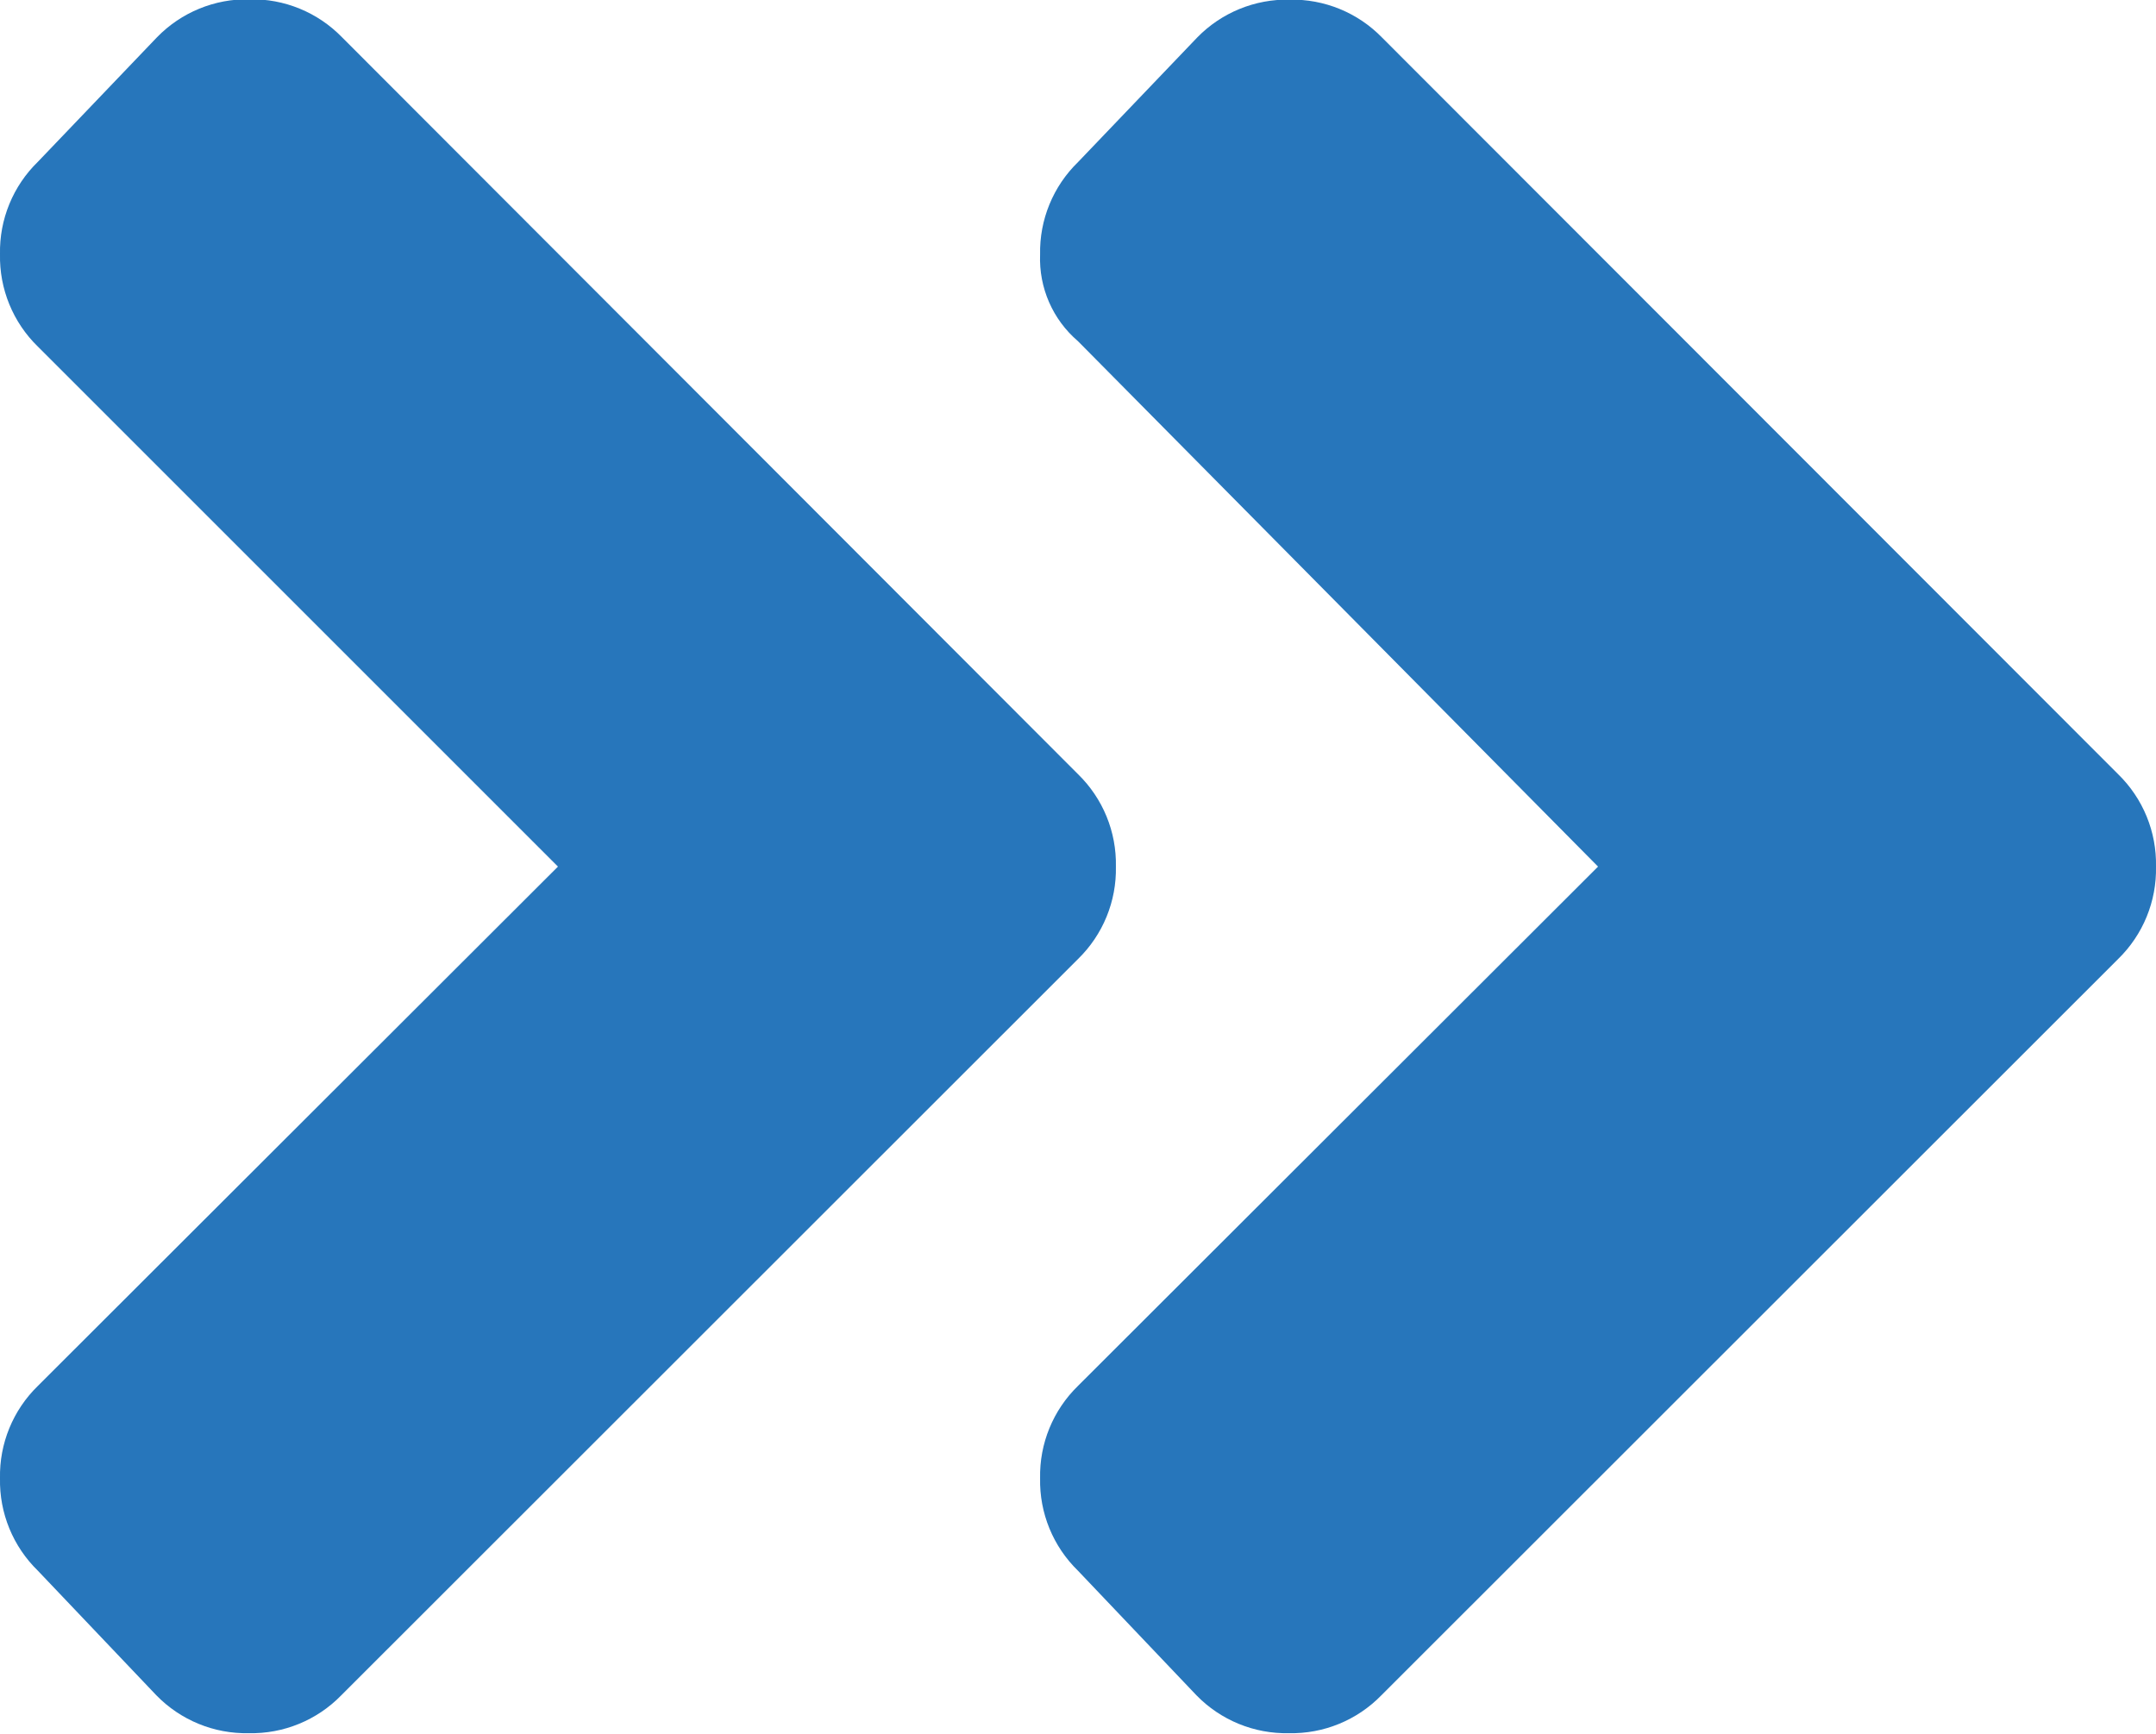
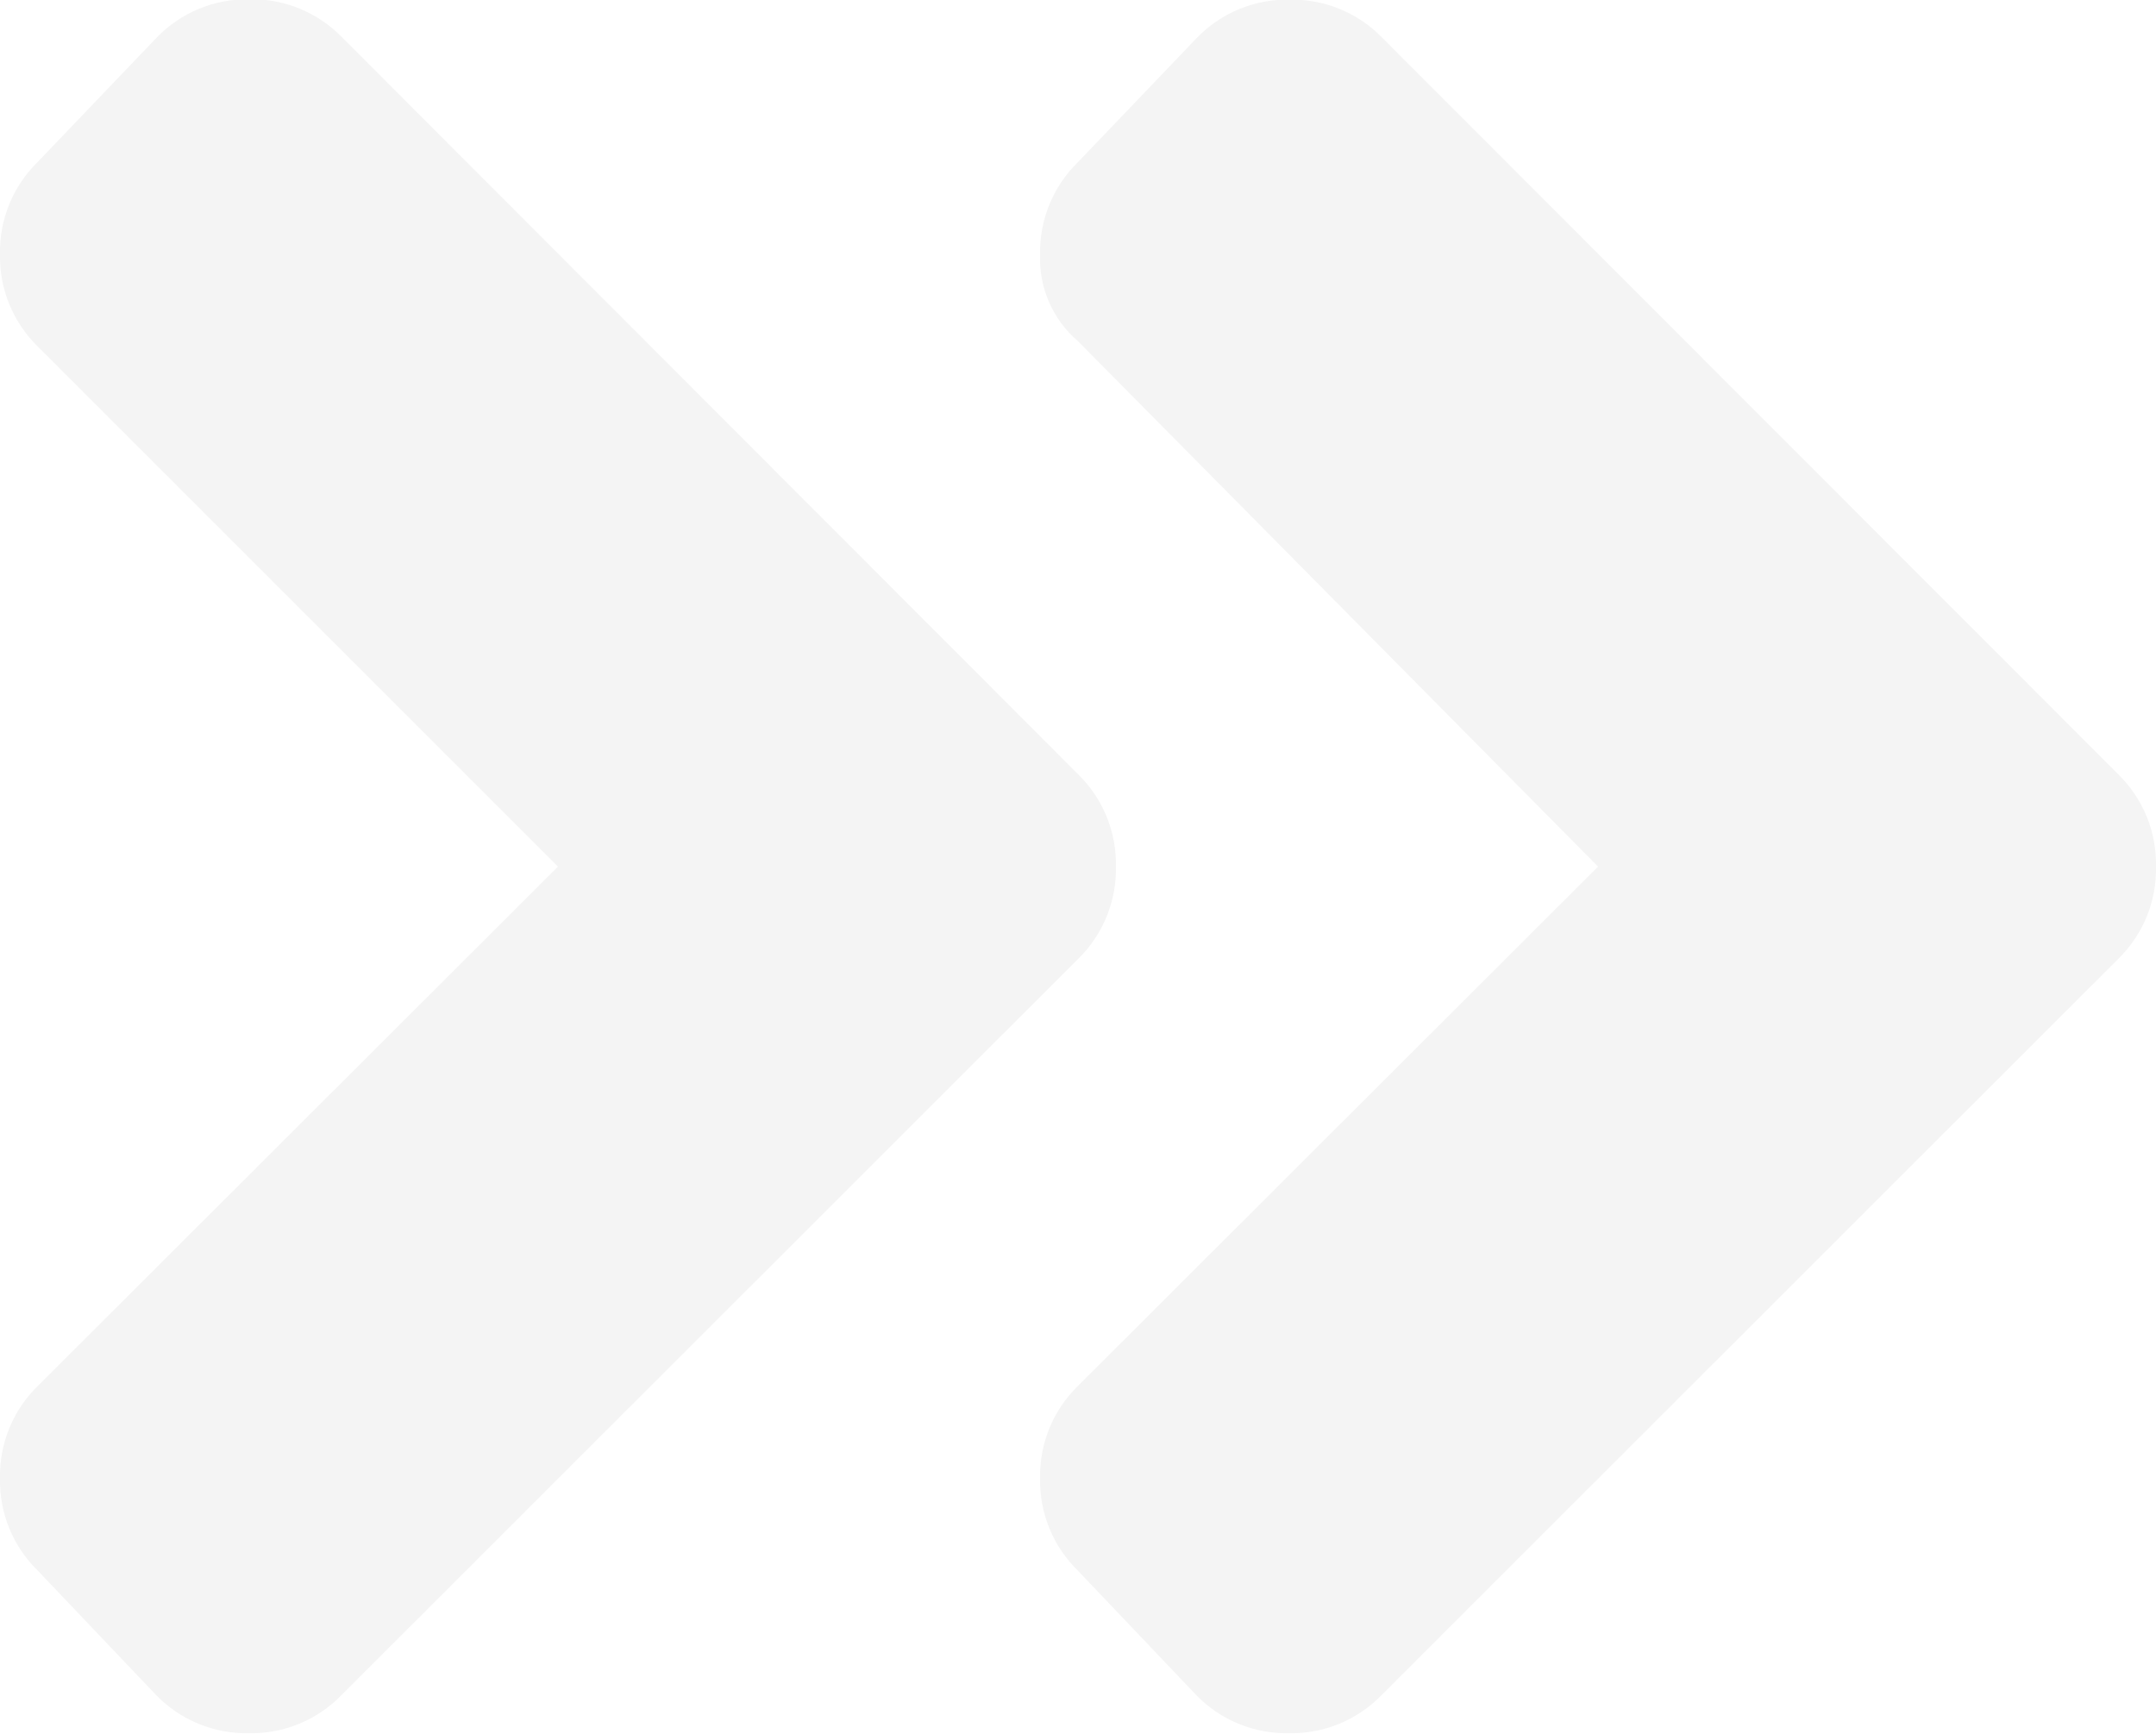
<svg xmlns="http://www.w3.org/2000/svg" width="18.656" height="15" viewBox="0 0 18.656 15">
-   <path id="Path_655" data-name="Path 655" d="M-16.875-1.828a1.085,1.085,0,0,1-.8.328,1.085,1.085,0,0,1-.8-.328L-19.5-2.906a1.085,1.085,0,0,1-.328-.8,1.085,1.085,0,0,1,.328-.8L-15-9l-4.5-4.5a1.085,1.085,0,0,1-.328-.8,1.085,1.085,0,0,1,.328-.8l1.031-1.078a1.085,1.085,0,0,1,.8-.328,1.085,1.085,0,0,1,.8.328L-10.5-9.8a1.085,1.085,0,0,1,.328.8,1.085,1.085,0,0,1-.328.8ZM-1.5-9.8a1.085,1.085,0,0,1,.328.8,1.085,1.085,0,0,1-.328.8L-7.875-1.828a1.085,1.085,0,0,1-.8.328,1.085,1.085,0,0,1-.8-.328L-10.5-2.906a1.085,1.085,0,0,1-.328-.8,1.085,1.085,0,0,1,.328-.8L-6-9l-4.5-4.547a.938.938,0,0,1-.328-.75,1.085,1.085,0,0,1,.328-.8l1.031-1.078a1.085,1.085,0,0,1,.8-.328,1.085,1.085,0,0,1,.8.328Z" transform="translate(19.828 16.5)" fill="#2776bb" />
+   <path id="Path_655" data-name="Path 655" d="M-16.875-1.828a1.085,1.085,0,0,1-.8.328,1.085,1.085,0,0,1-.8-.328L-19.5-2.906a1.085,1.085,0,0,1-.328-.8,1.085,1.085,0,0,1,.328-.8L-15-9l-4.5-4.5a1.085,1.085,0,0,1-.328-.8,1.085,1.085,0,0,1,.328-.8l1.031-1.078a1.085,1.085,0,0,1,.8-.328,1.085,1.085,0,0,1,.8.328L-10.5-9.8a1.085,1.085,0,0,1,.328.8,1.085,1.085,0,0,1-.328.8ZM-1.5-9.8a1.085,1.085,0,0,1,.328.8,1.085,1.085,0,0,1-.328.8L-7.875-1.828a1.085,1.085,0,0,1-.8.328,1.085,1.085,0,0,1-.8-.328L-10.5-2.906a1.085,1.085,0,0,1-.328-.8,1.085,1.085,0,0,1,.328-.8L-6-9l-4.5-4.547a.938.938,0,0,1-.328-.75,1.085,1.085,0,0,1,.328-.8l1.031-1.078a1.085,1.085,0,0,1,.8-.328,1.085,1.085,0,0,1,.8.328Z" transform="translate(19.828 16.5)" fill="#f4f4f4" />
</svg>
